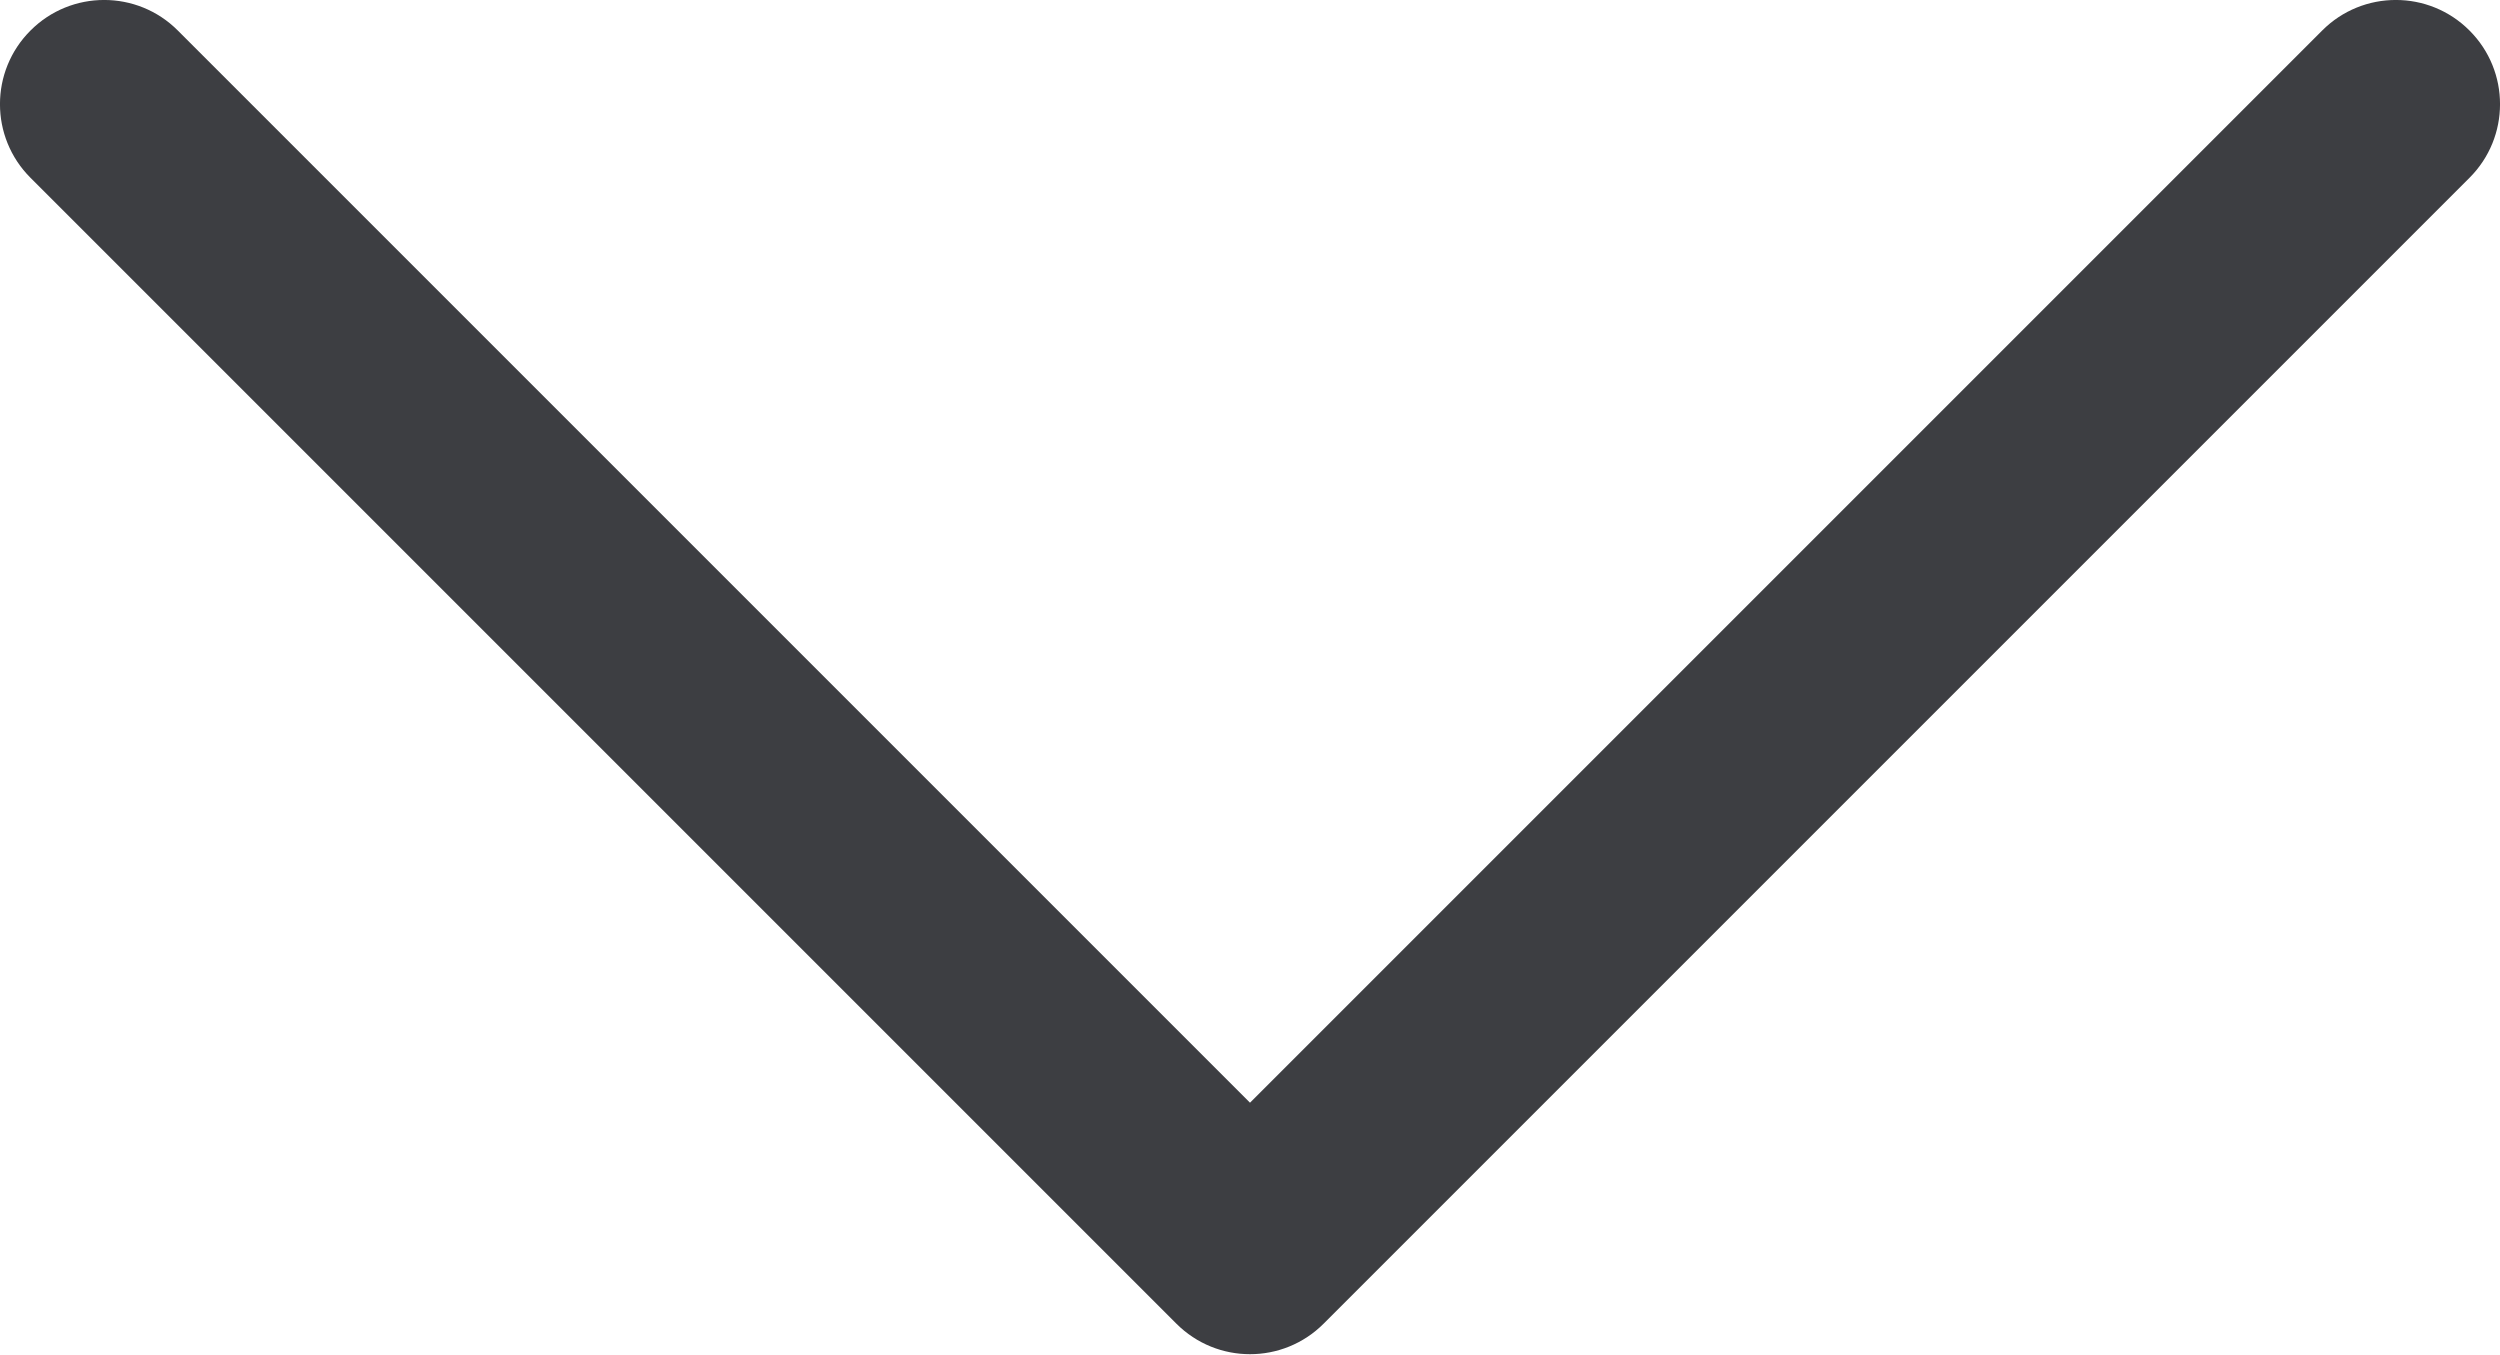
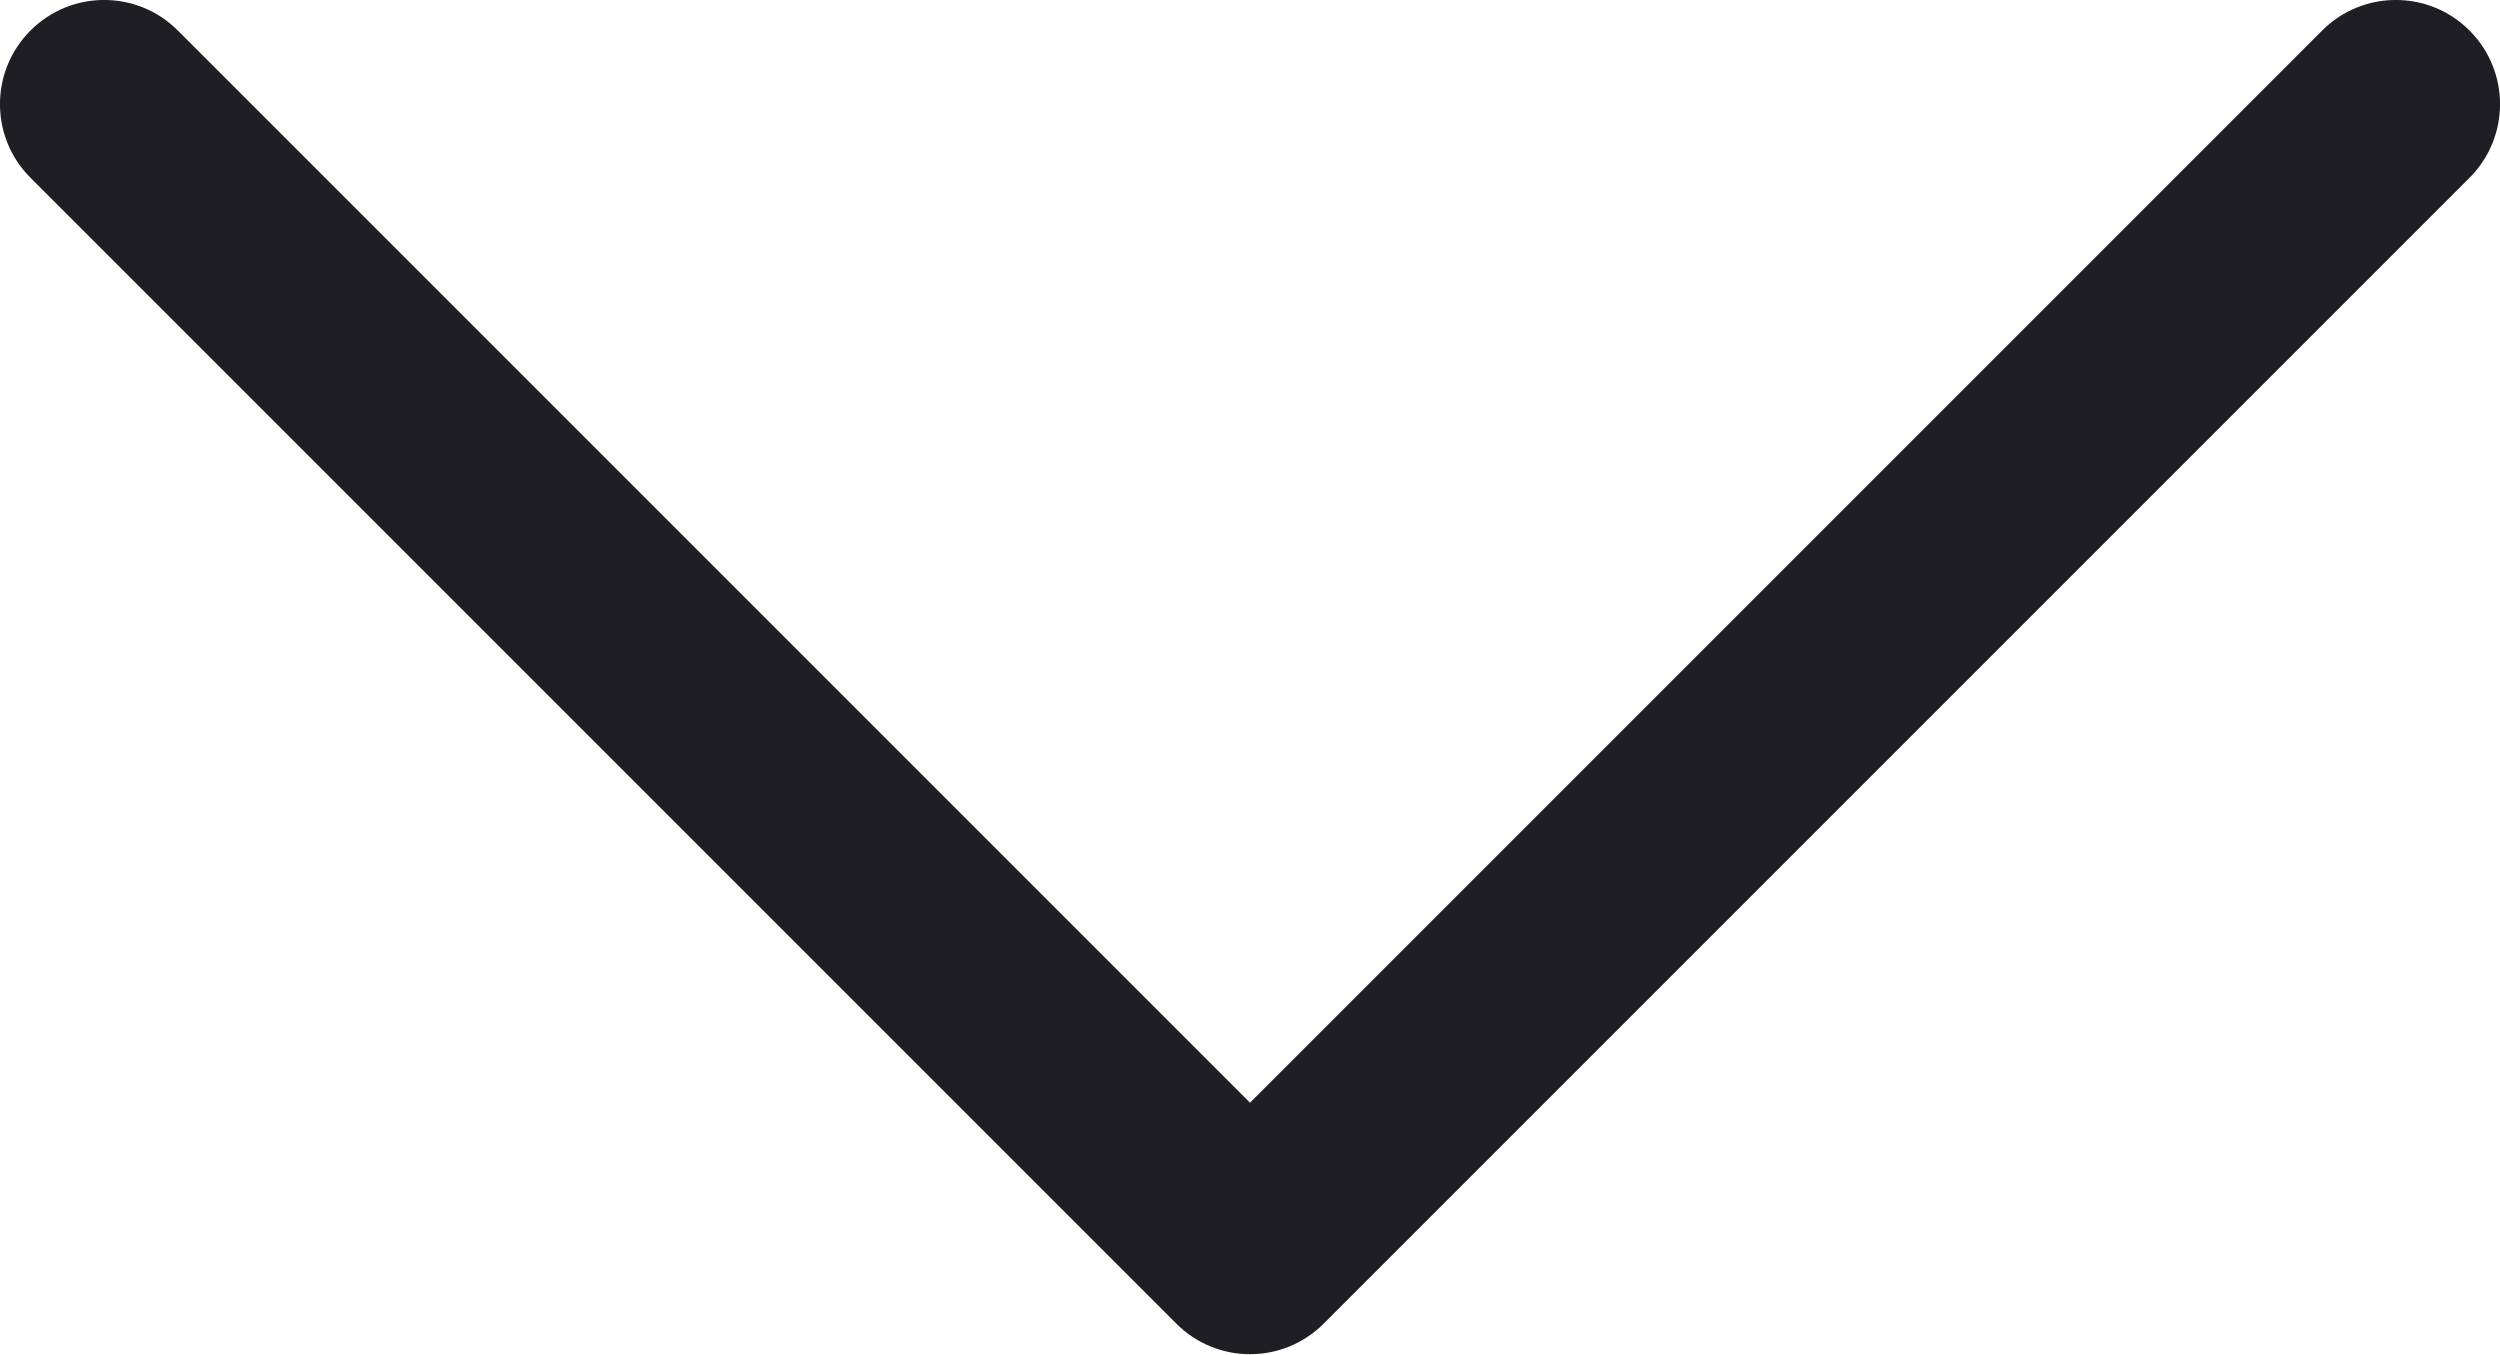
<svg xmlns="http://www.w3.org/2000/svg" id="meteor-icon-kit__regular-chevron-down" viewBox="0 0 24 13" fill="none">
-   <path fill-rule="evenodd" clip-rule="evenodd" d="M12 10.586L22.293 0.293C22.683 -0.098 23.317 -0.098 23.707 0.293C24.098 0.683 24.098 1.317 23.707 1.707L12.707 12.707C12.317 13.098 11.683 13.098 11.293 12.707L0.293 1.707C-0.098 1.317 -0.098 0.683 0.293 0.293C0.683 -0.098 1.317 -0.098 1.707 0.293L12 10.586z" fill="#3D3E42" />
+   <path fill-rule="evenodd" clip-rule="evenodd" d="M12 10.586L22.293 0.293C22.683 -0.098 23.317 -0.098 23.707 0.293C24.098 0.683 24.098 1.317 23.707 1.707L12.707 12.707C12.317 13.098 11.683 13.098 11.293 12.707L0.293 1.707C-0.098 1.317 -0.098 0.683 0.293 0.293C0.683 -0.098 1.317 -0.098 1.707 0.293L12 10.586z" fill="#1E1E24" />
</svg>
